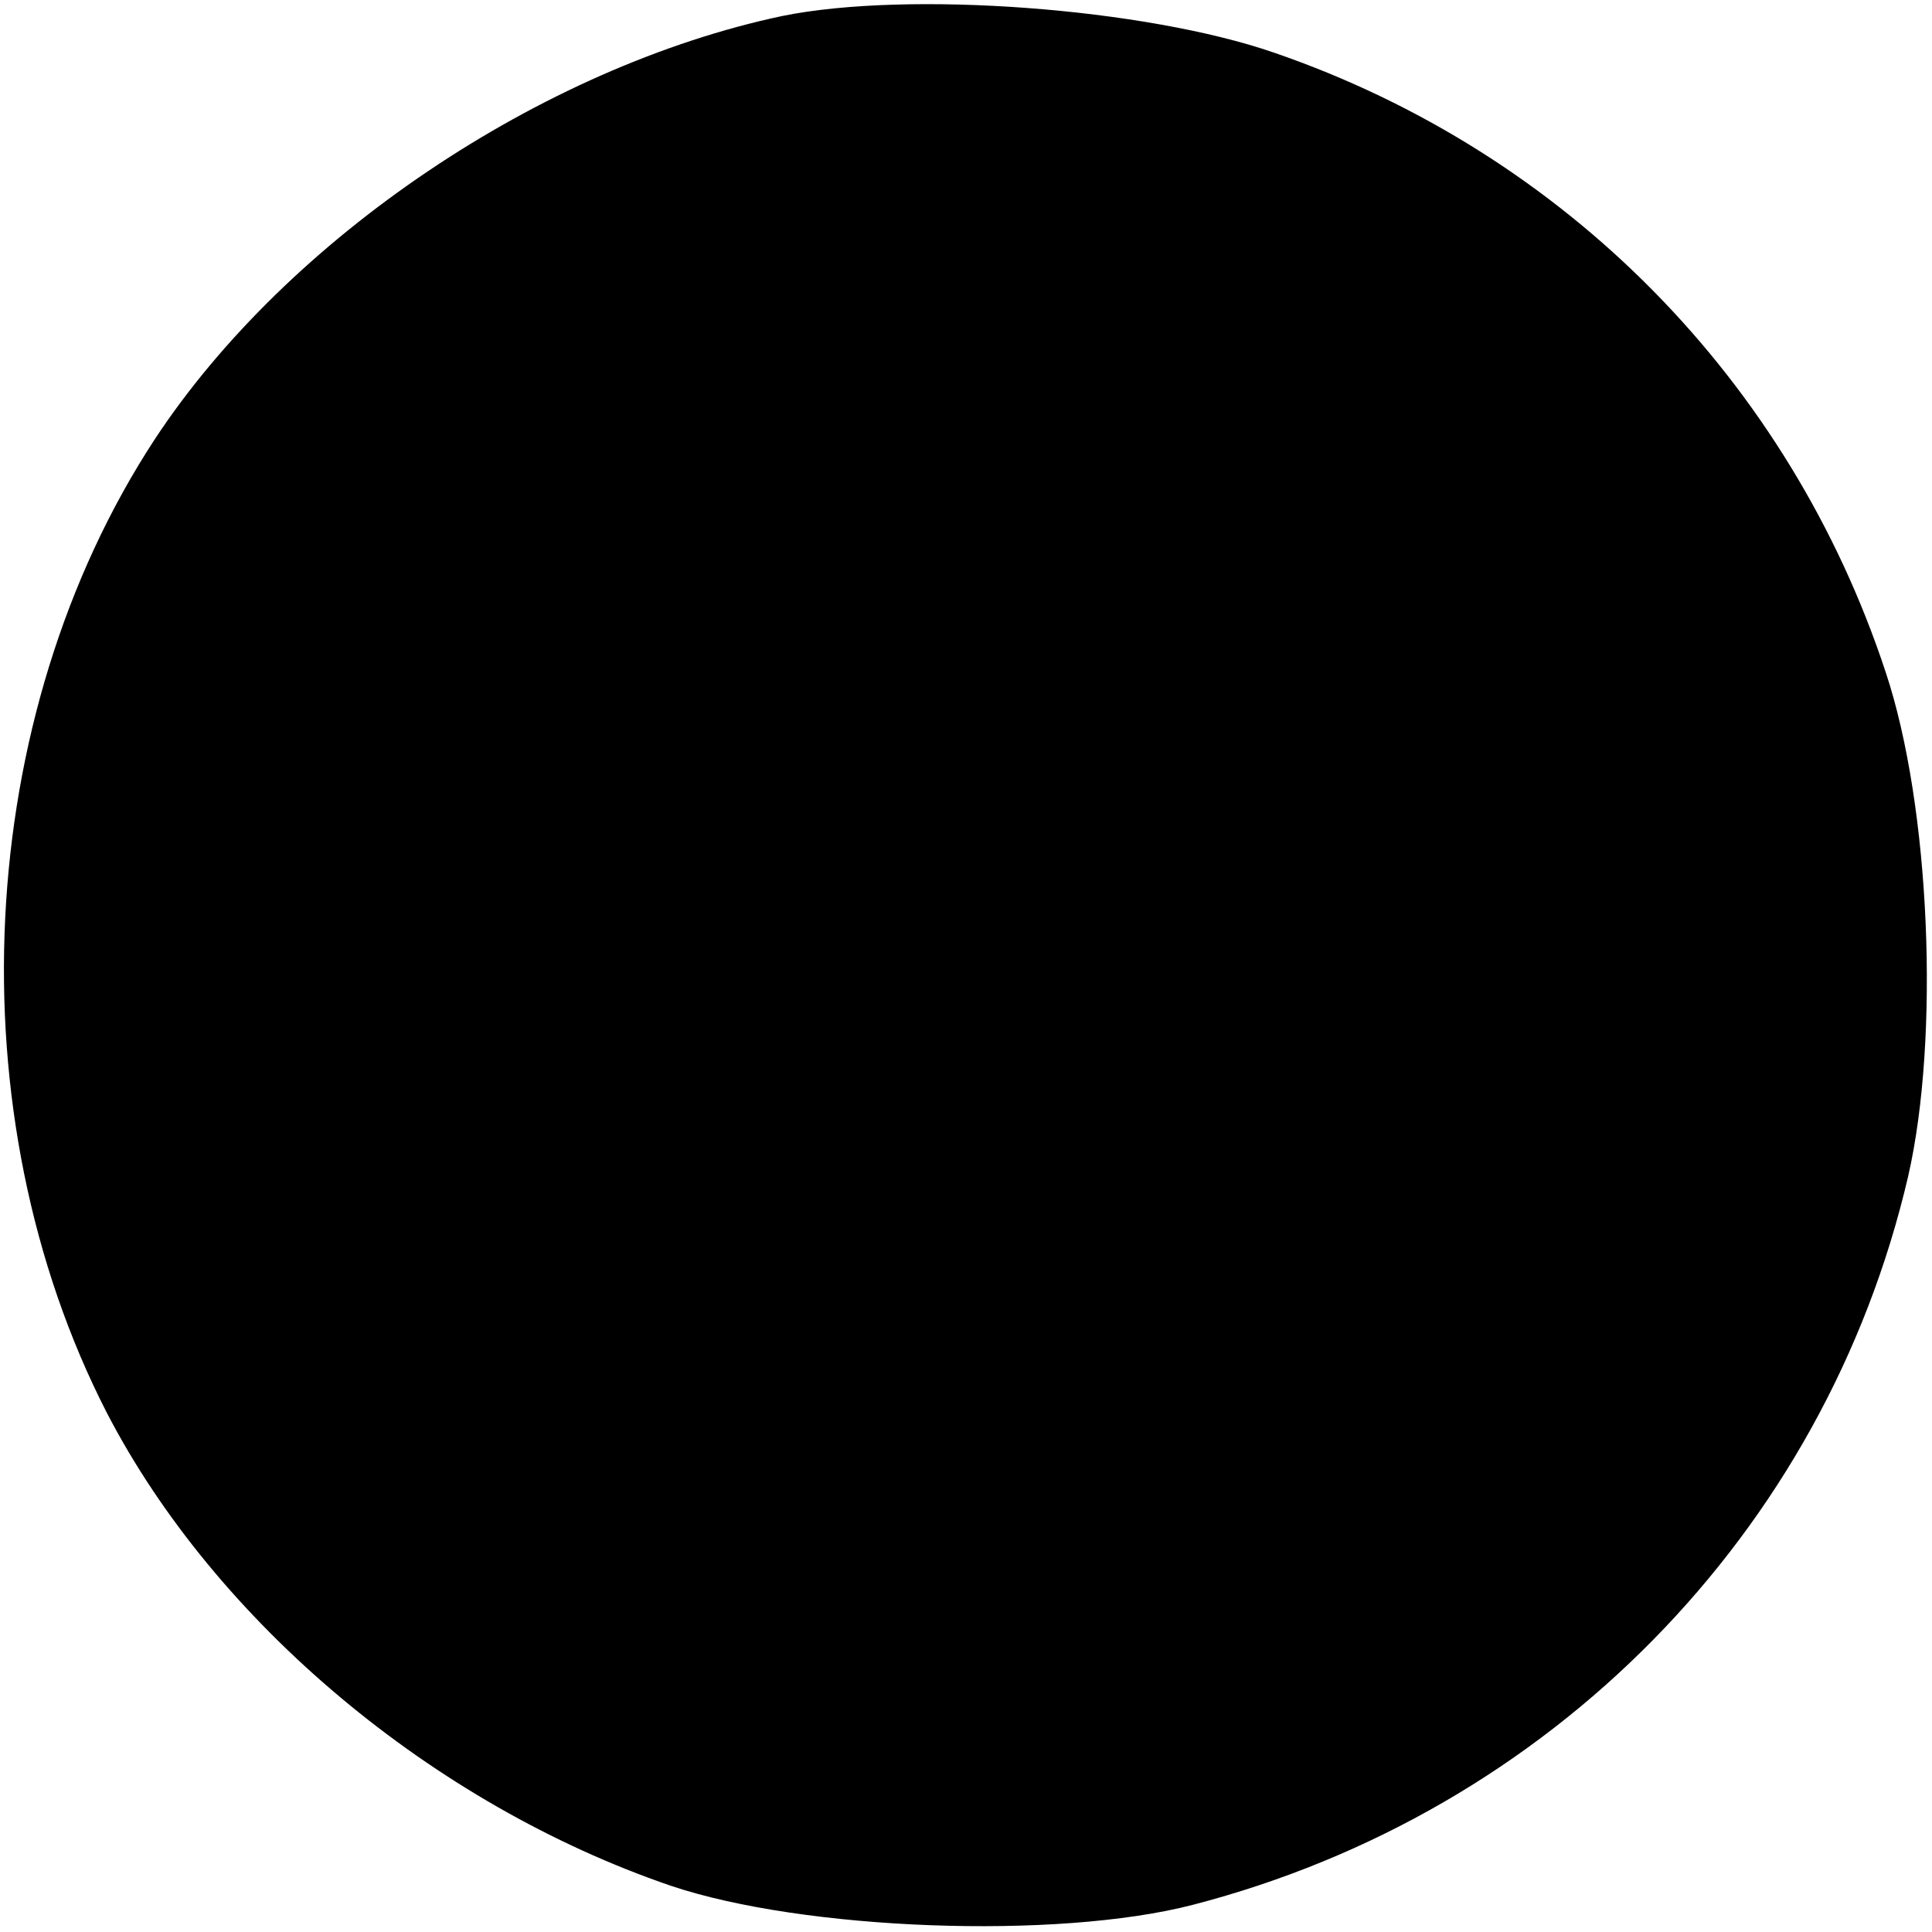
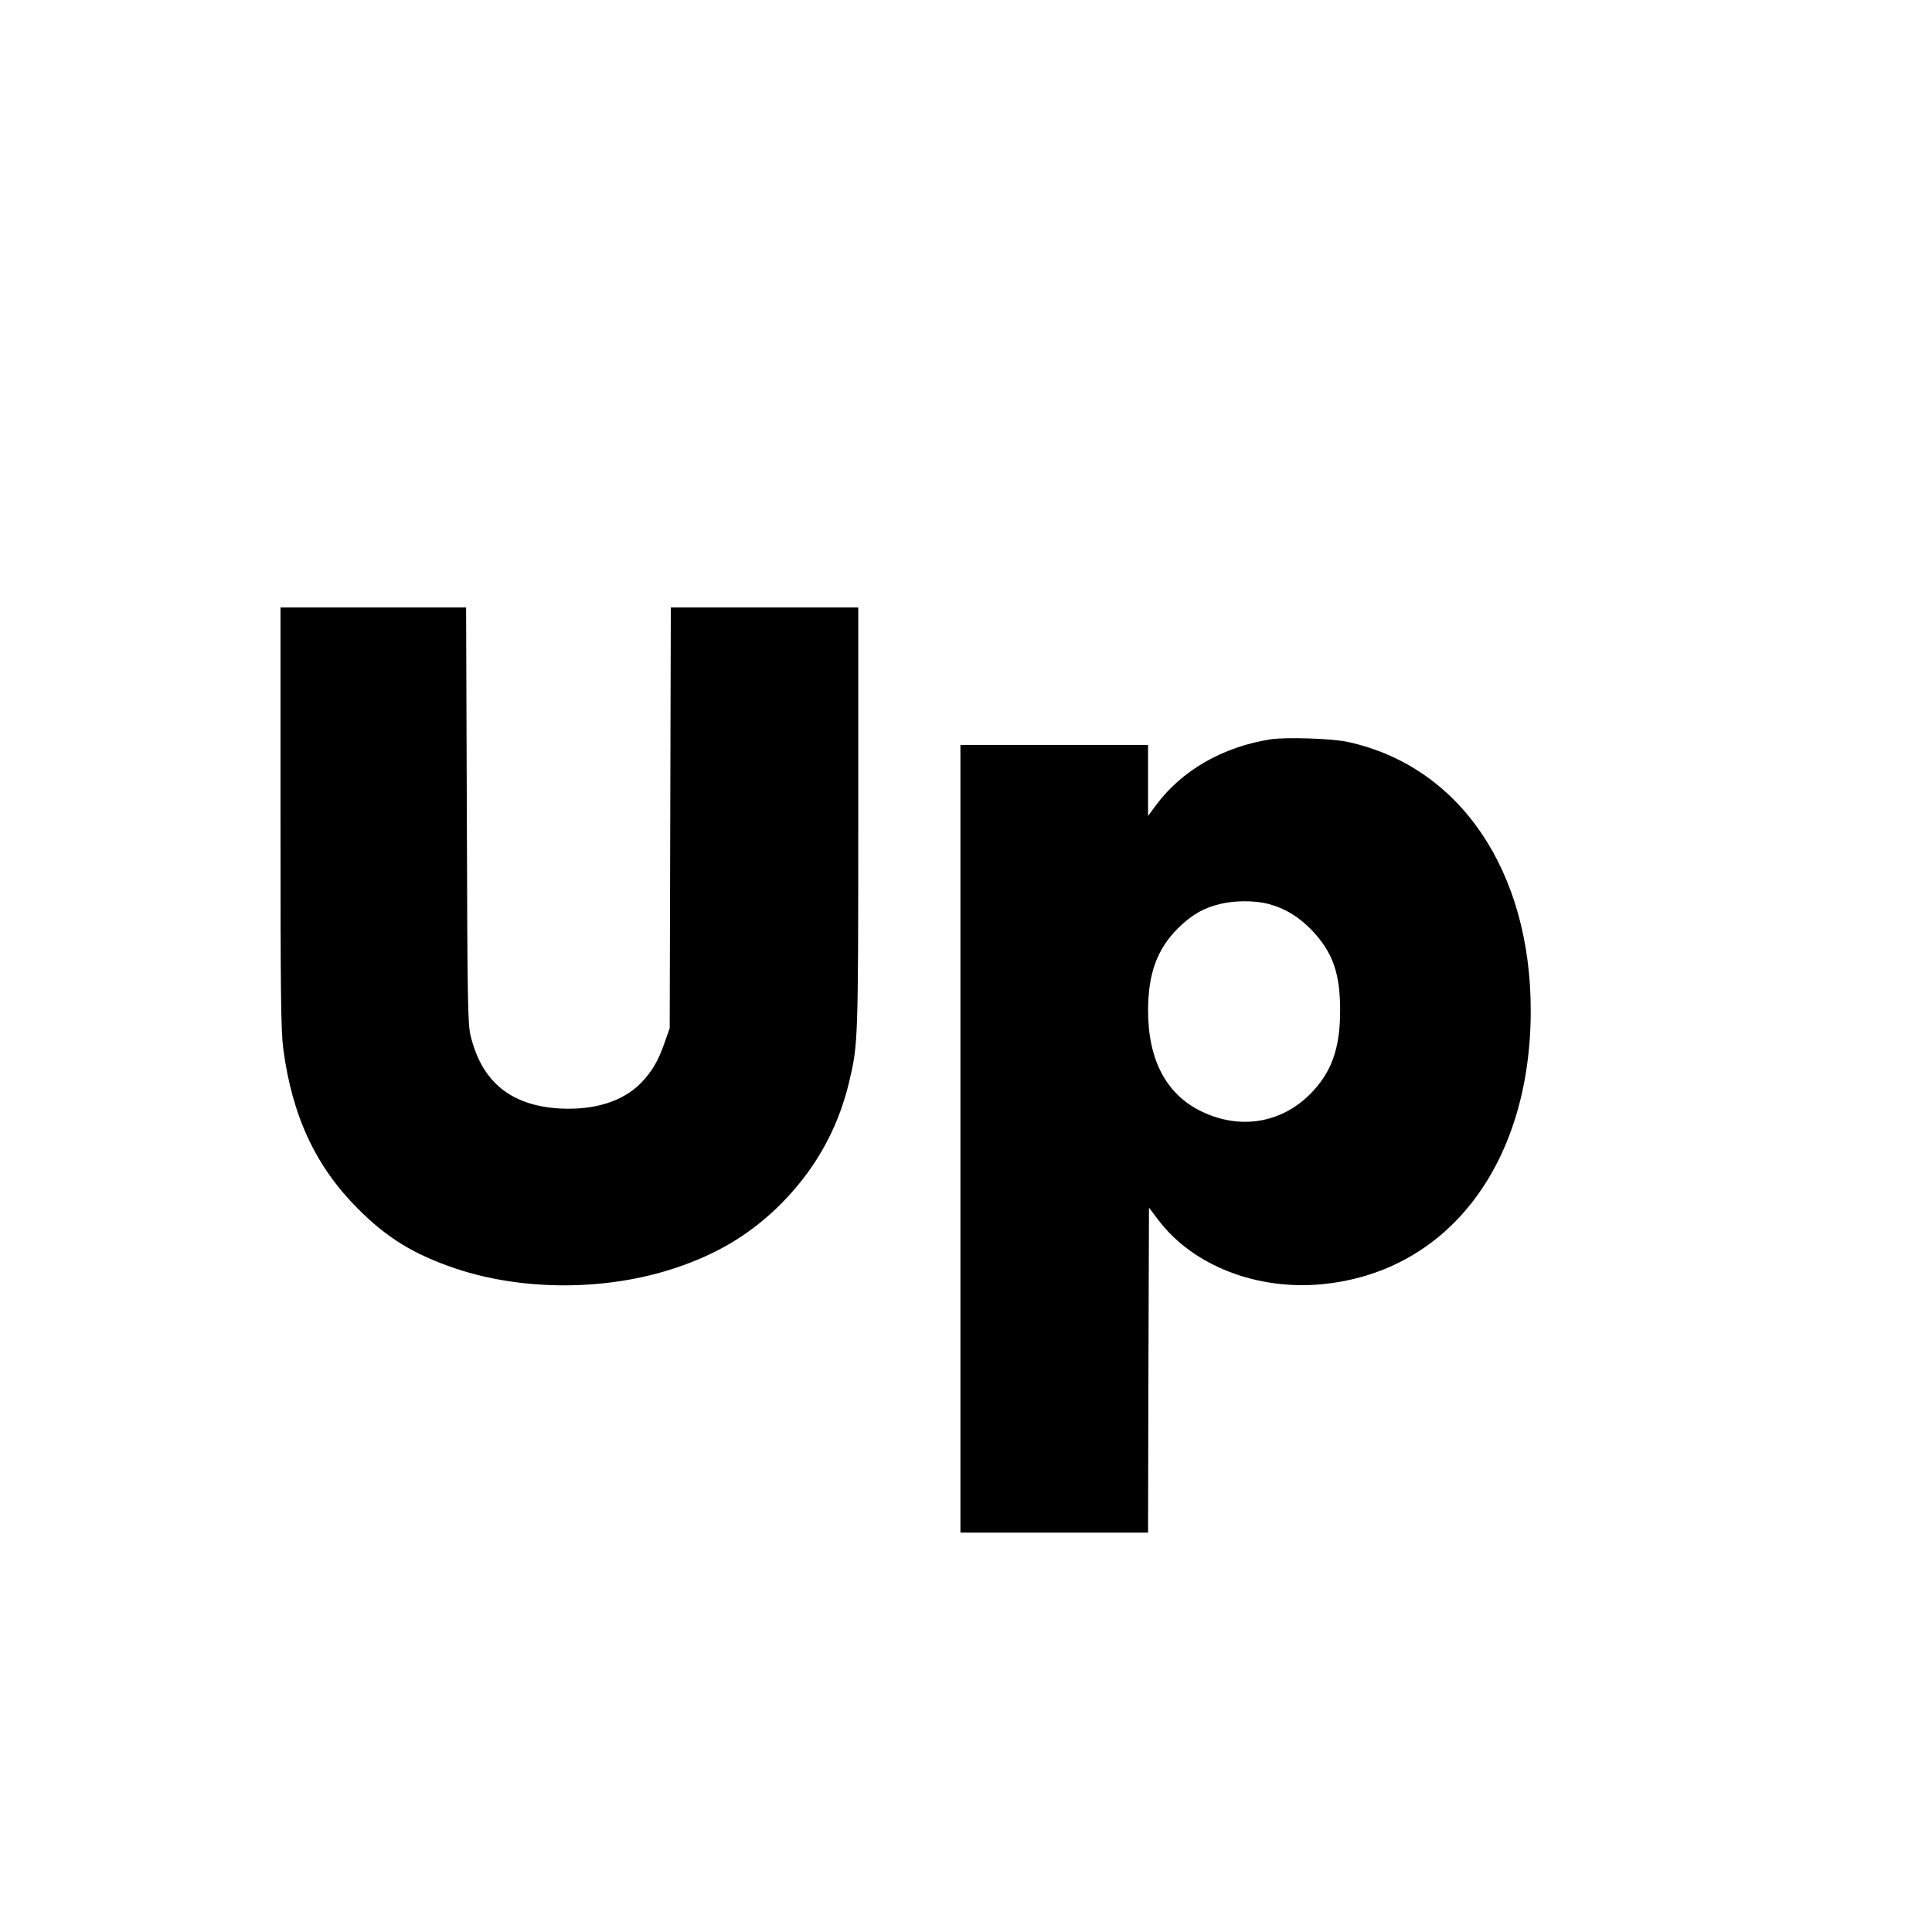
- <svg xmlns="http://www.w3.org/2000/svg" version="1.0" width="121pt" height="121pt" viewBox="0 0 121 121" preserveAspectRatio="xMidYMid meet">
-   <g transform="translate(0,121) scale(0.1,-0.1)" fill="#000000" stroke="none">
-     <path d="M490 1200 c-151 -32 -310 -139 -393 -265 -114 -174 -126 -423 -30 -610 68 -131 204 -245 353 -296 83 -28 242 -34 327 -12 224 58 396 233 448 456 20 87 14 232 -14 316 -60 182 -200 325 -383 388 -81 28 -229 39 -308 23z" />
+ <svg xmlns="http://www.w3.org/2000/svg" version="1.0" width="1040pt" height="1040pt" viewBox="0 0 1040 1040" preserveAspectRatio="xMidYMid meet">
+   <g transform="translate(0,1040) scale(0.1,-0.1)" fill="#000000" stroke="none">
+     <path d="M1510 6001 c0 -962 2 -1148 15 -1248 48 -361 174 -631 400 -858 159 -160 305 -249 532 -325 361 -120 811 -119 1180 5 219 73 387 173 541 319 199 191 330 417 393 682 48 203 49 217 49 1422 l0 1132 -505 0 -504 0 -3 -1132 -3 -1133 -28 -79 c-35 -100 -68 -155 -127 -216 -97 -99 -250 -147 -436 -137 -264 15 -421 143 -481 393 -15 62 -17 184 -20 1187 l-4 1117 -499 0 -500 0 0 -1129z" />
+     <path d="M6838 6420 c-257 -41 -476 -167 -615 -354 l-43 -58 0 191 0 191 -505 0 -505 0 0 -2120 0 -2120 505 0 505 0 2 875 3 874 51 -67 c186 -246 534 -381 890 -344 674 70 1114 652 1114 1472 0 752 -382 1315 -984 1446 -83 19 -336 27 -418 14z m-13 -885 c92 -24 169 -71 239 -145 111 -118 150 -230 150 -430 0 -205 -47 -335 -163 -451 -156 -155 -374 -191 -579 -94 -193 91 -292 278 -292 547 1 197 48 327 159 439 72 72 140 112 229 133 77 19 185 19 257 1z" />
  </g>
</svg>
